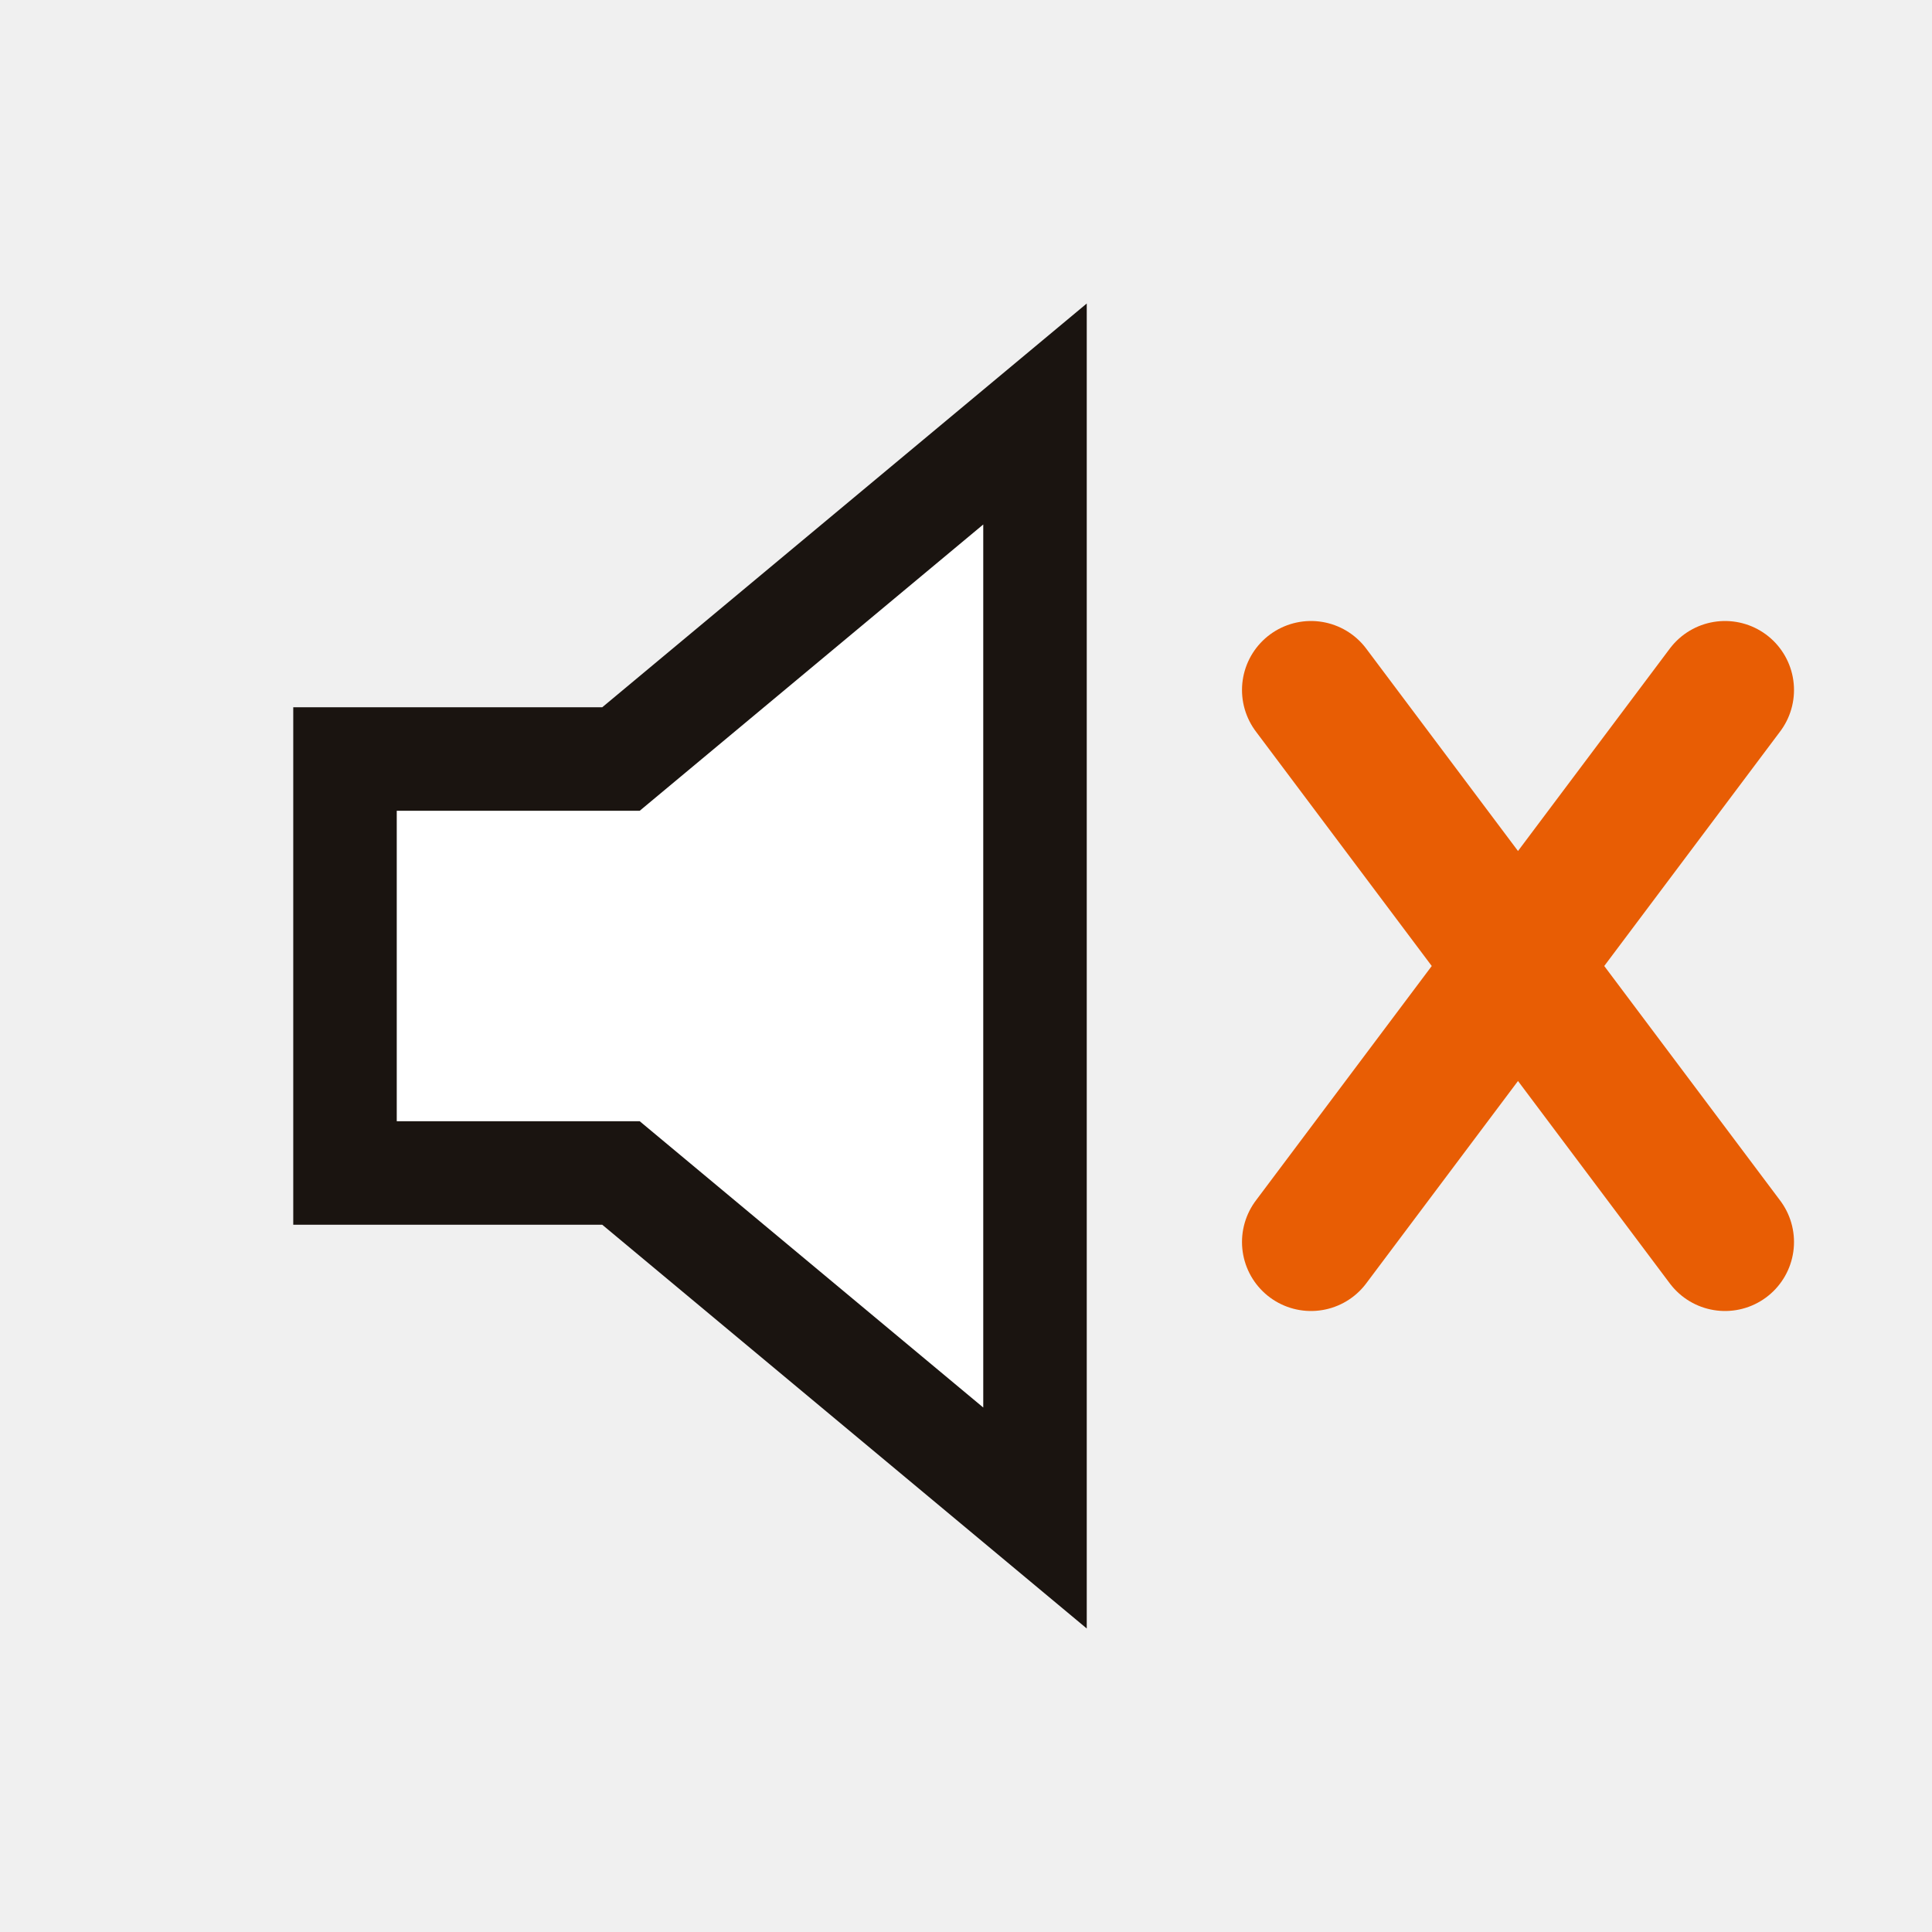
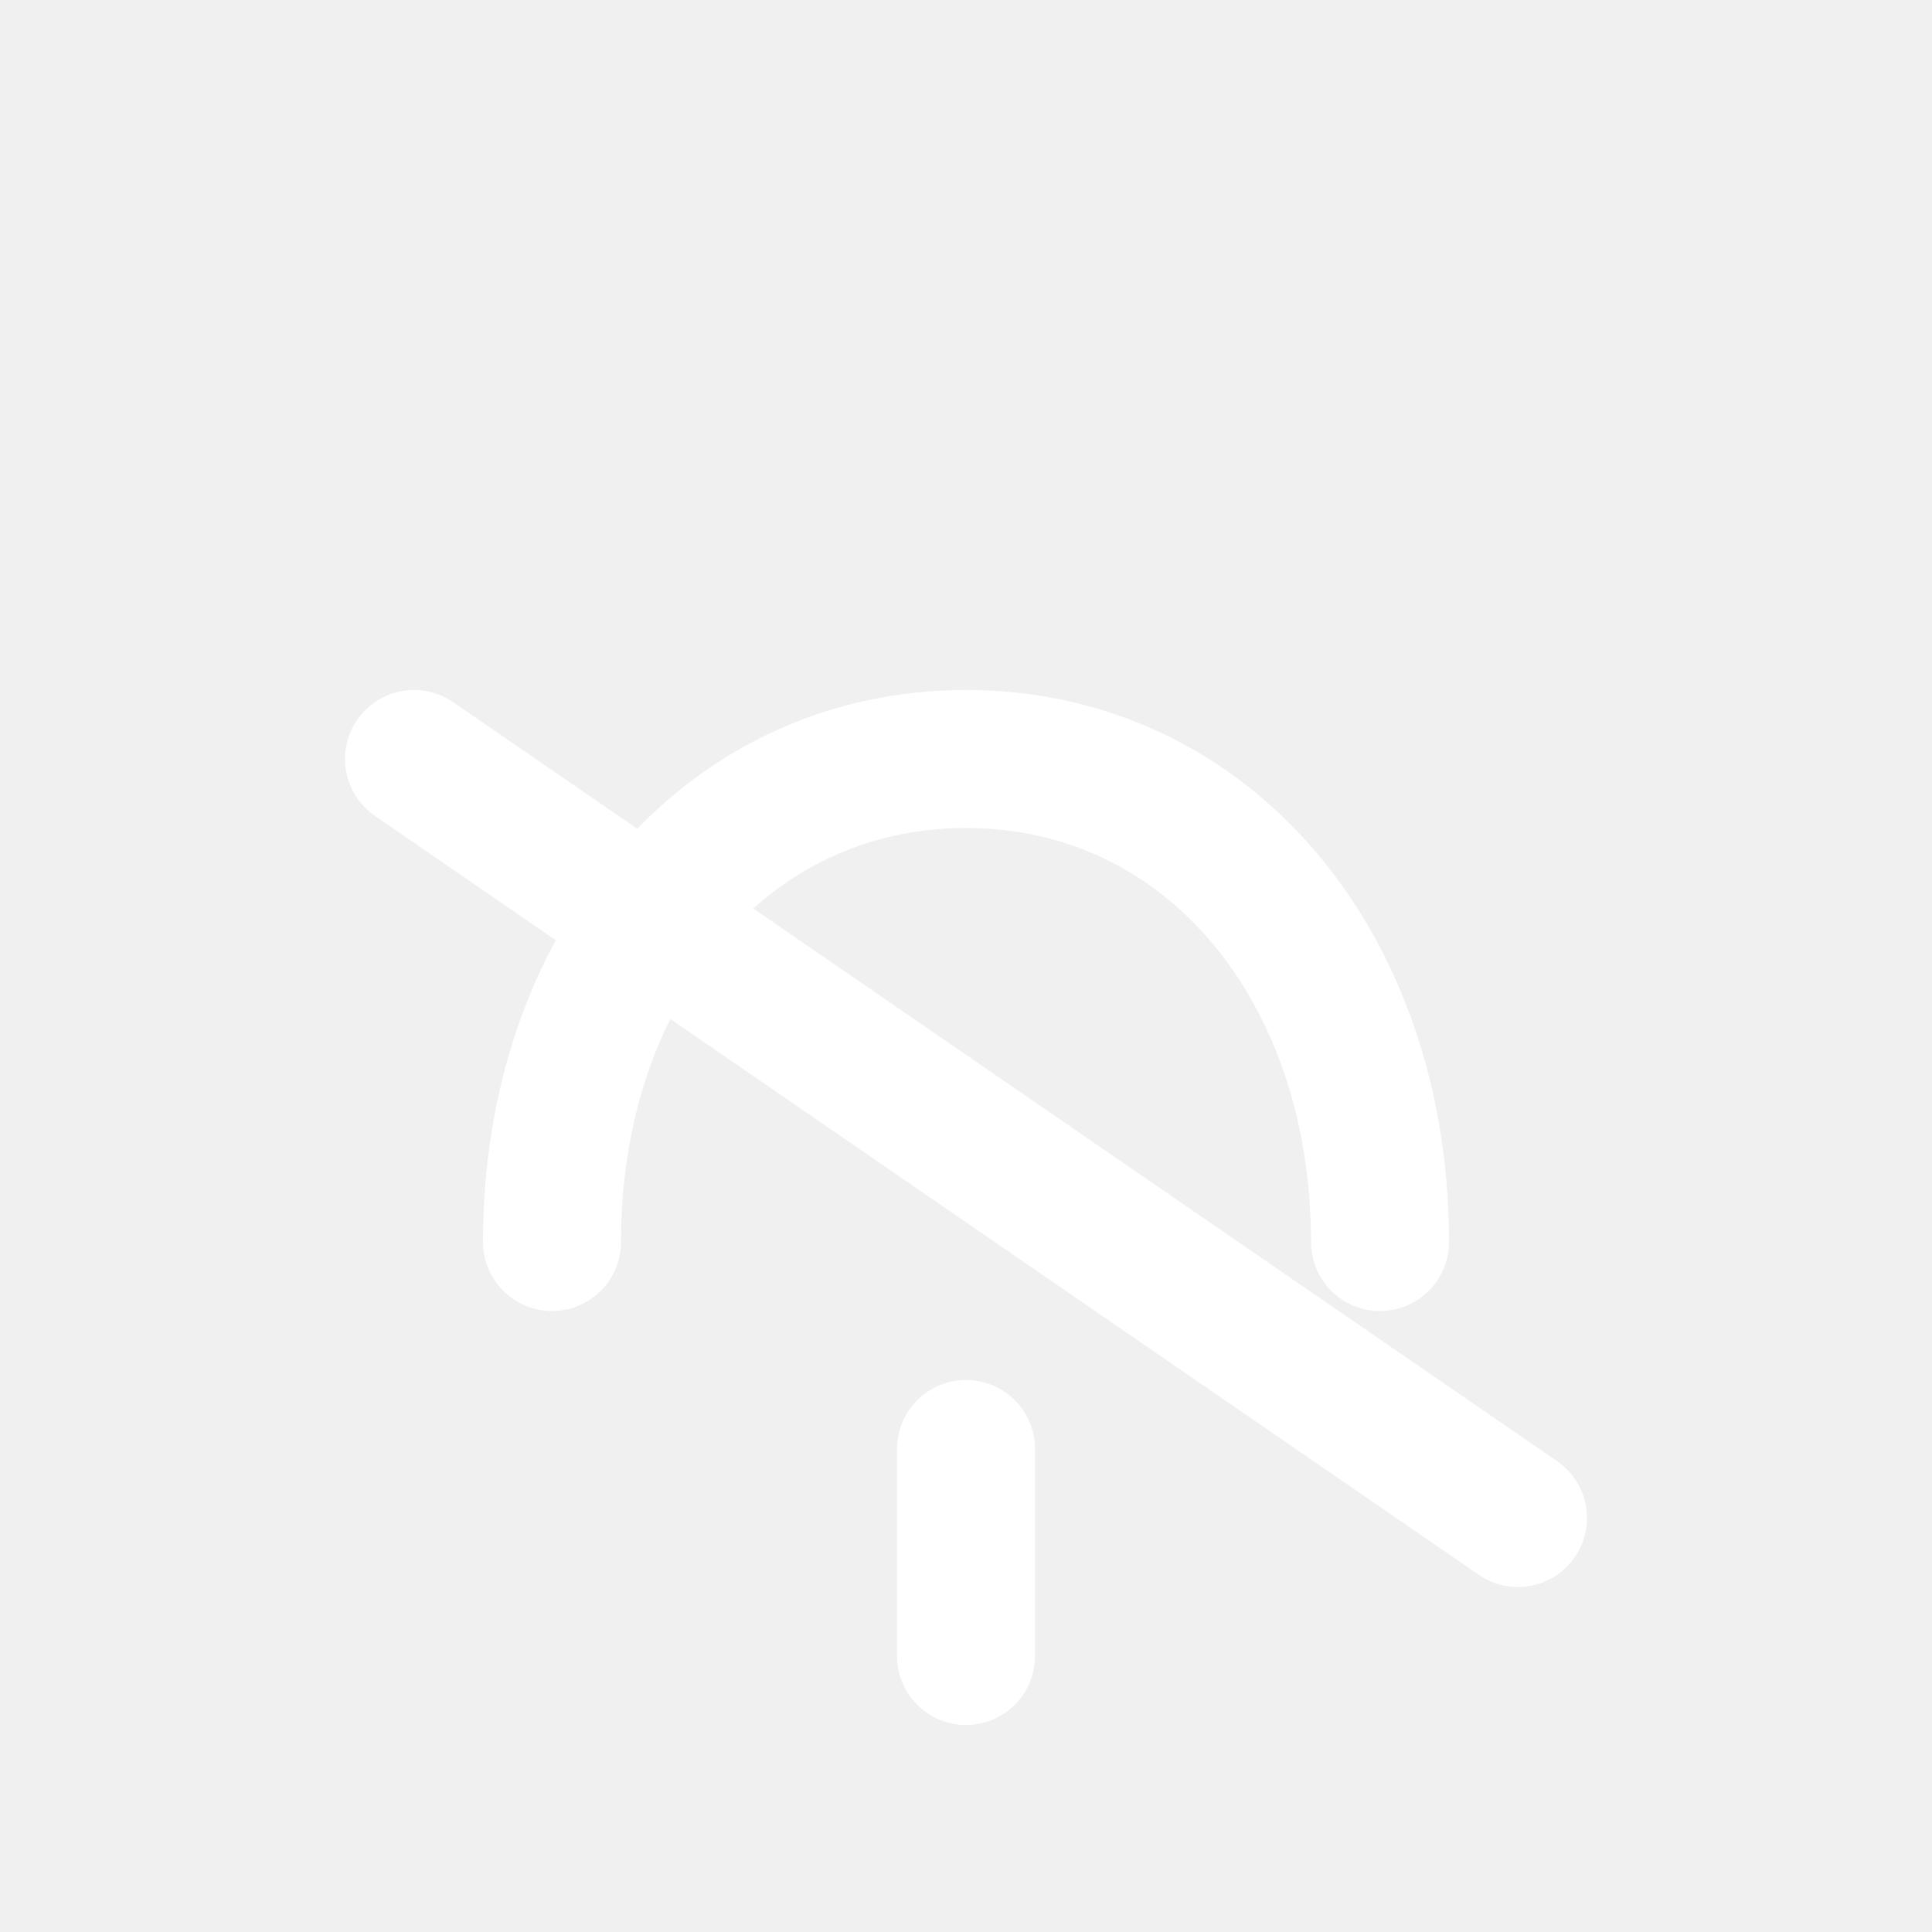
<svg xmlns="http://www.w3.org/2000/svg" width="28" height="28" viewBox="0 0 28 28" fill="none">
-   <path d="M5 11v6h4l6 5V6l-6 5H5z" fill="#fff" stroke="#1a1410" stroke-width="1.5" />
-   <path d="M19 10l6 8M25 10l-6 8" stroke="#e85d04" stroke-width="2" stroke-linecap="round" />
+   <path d="M8 18c0-4 2.5-7 6-7s6 3 6 7" stroke="#fff" stroke-width="2" stroke-linecap="round" />
+   <path d="M6 11L22 22" stroke="#fff" stroke-width="2" stroke-linecap="round" />
+   <path d="M14 21v3" stroke="#fff" stroke-width="2" stroke-linecap="round" />
</svg>
